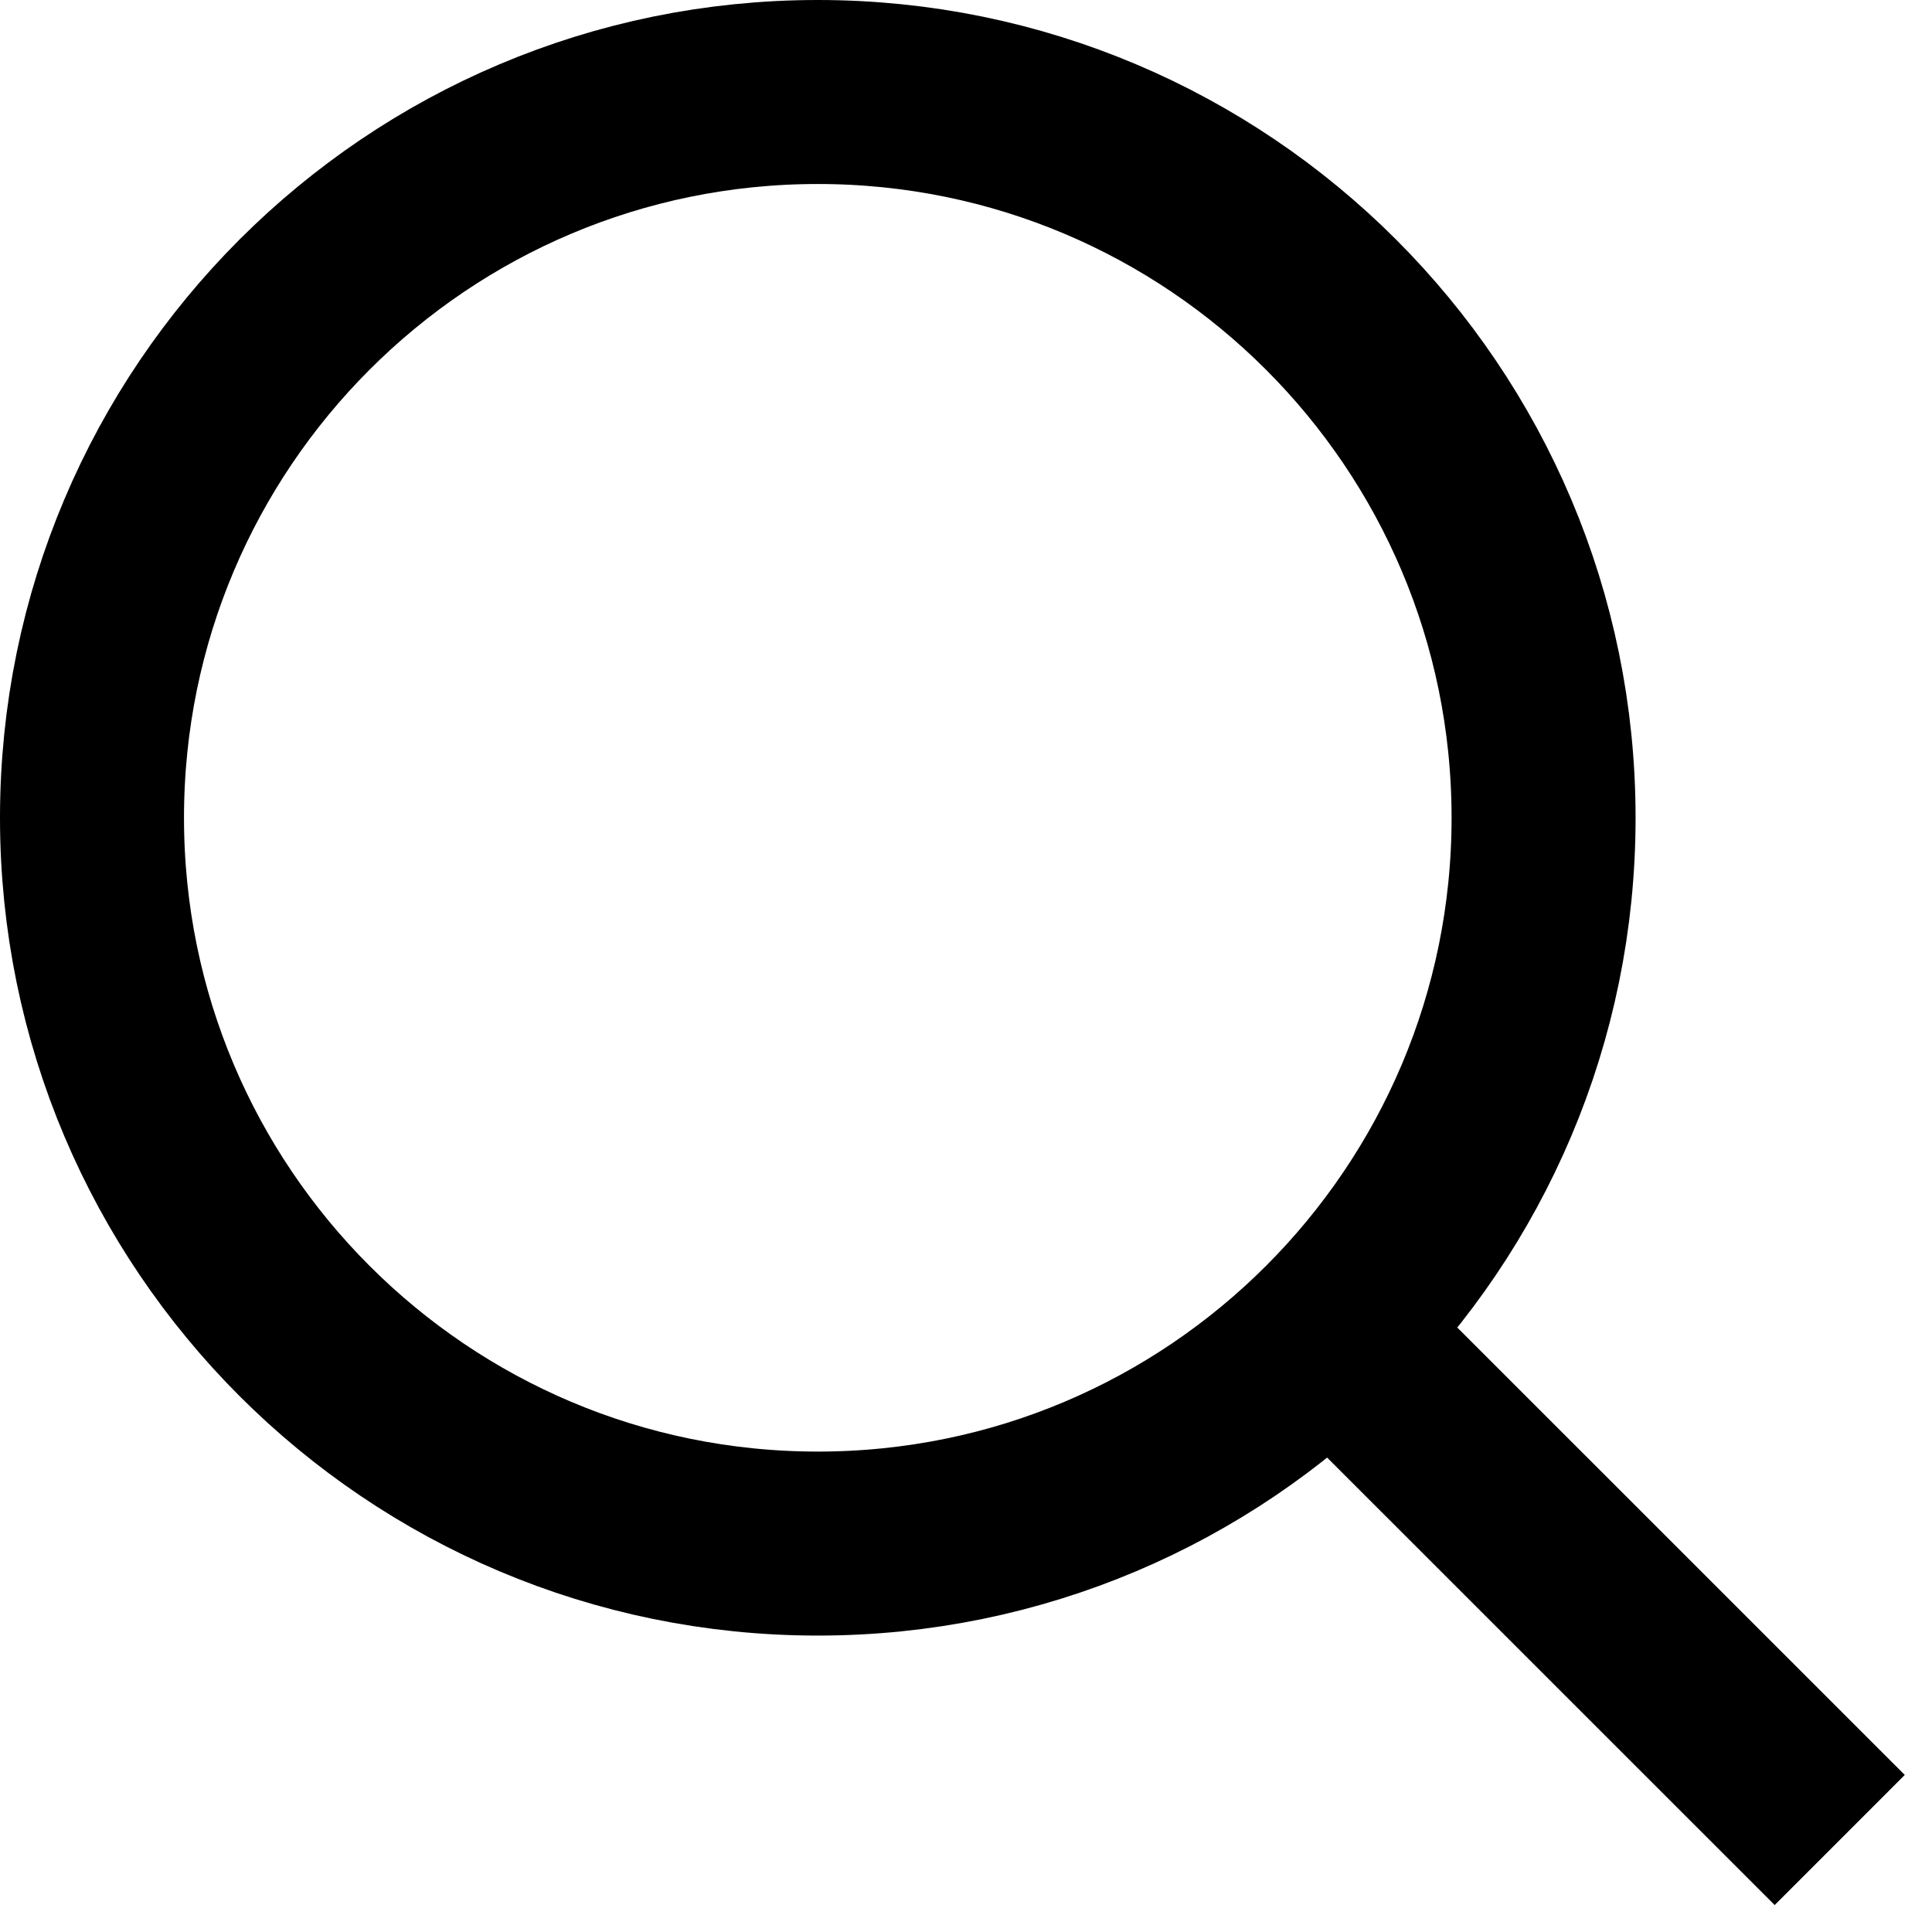
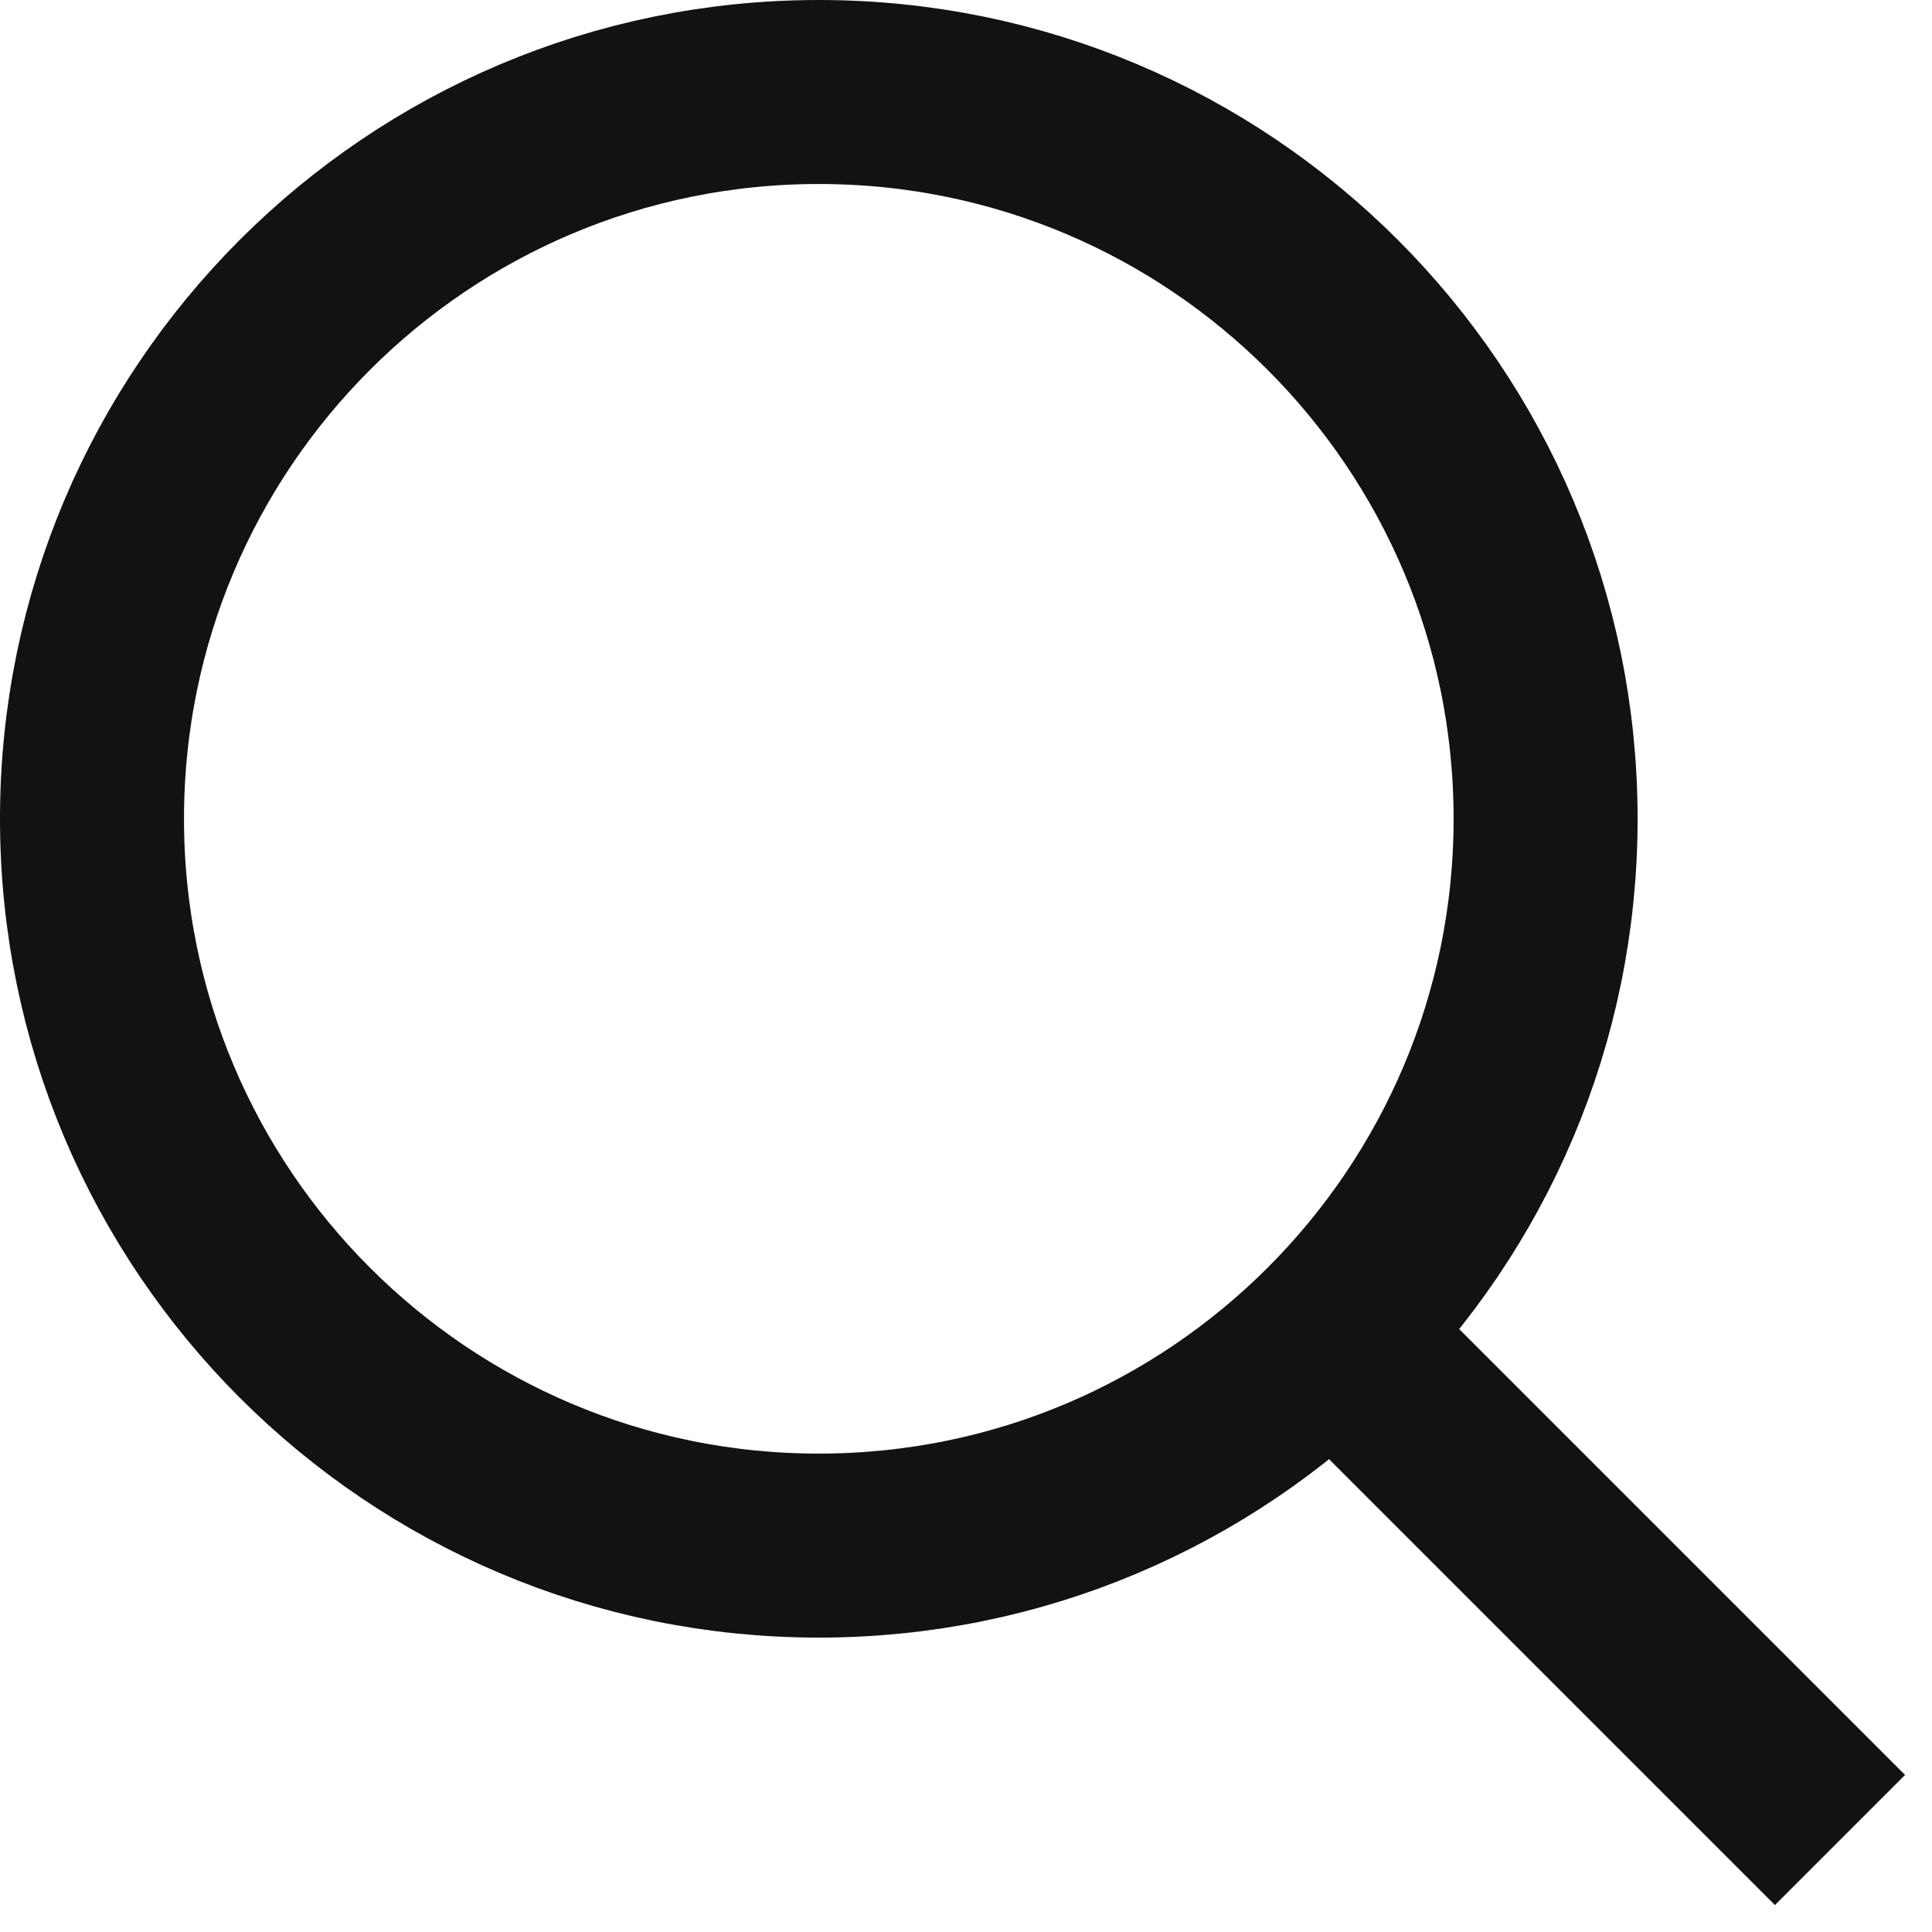
- <svg xmlns="http://www.w3.org/2000/svg" width="21" height="21" viewBox="0 0 21 21" fill="none">
-   <circle cx="8.889" cy="8.889" r="7.889" stroke="black" stroke-width="2" />
-   <path d="M14.07 14.074L19.997 20" stroke="black" stroke-width="2" />
+ <svg xmlns="http://www.w3.org/2000/svg" version="1.1" id="Layer_1" x="0px" y="0px" viewBox="0 0 21 21" style="enable-background:new 0 0 21 21;" xml:space="preserve">
+   <style type="text/css">
+ 	.st0{fill:none;stroke:#121212;stroke-width:2;}
+ </style>
+   <circle class="st0" cx="8.9" cy="8.9" r="7.9" />
+   <path class="st0" d="M14.1,14.1L20,20" />
</svg>
